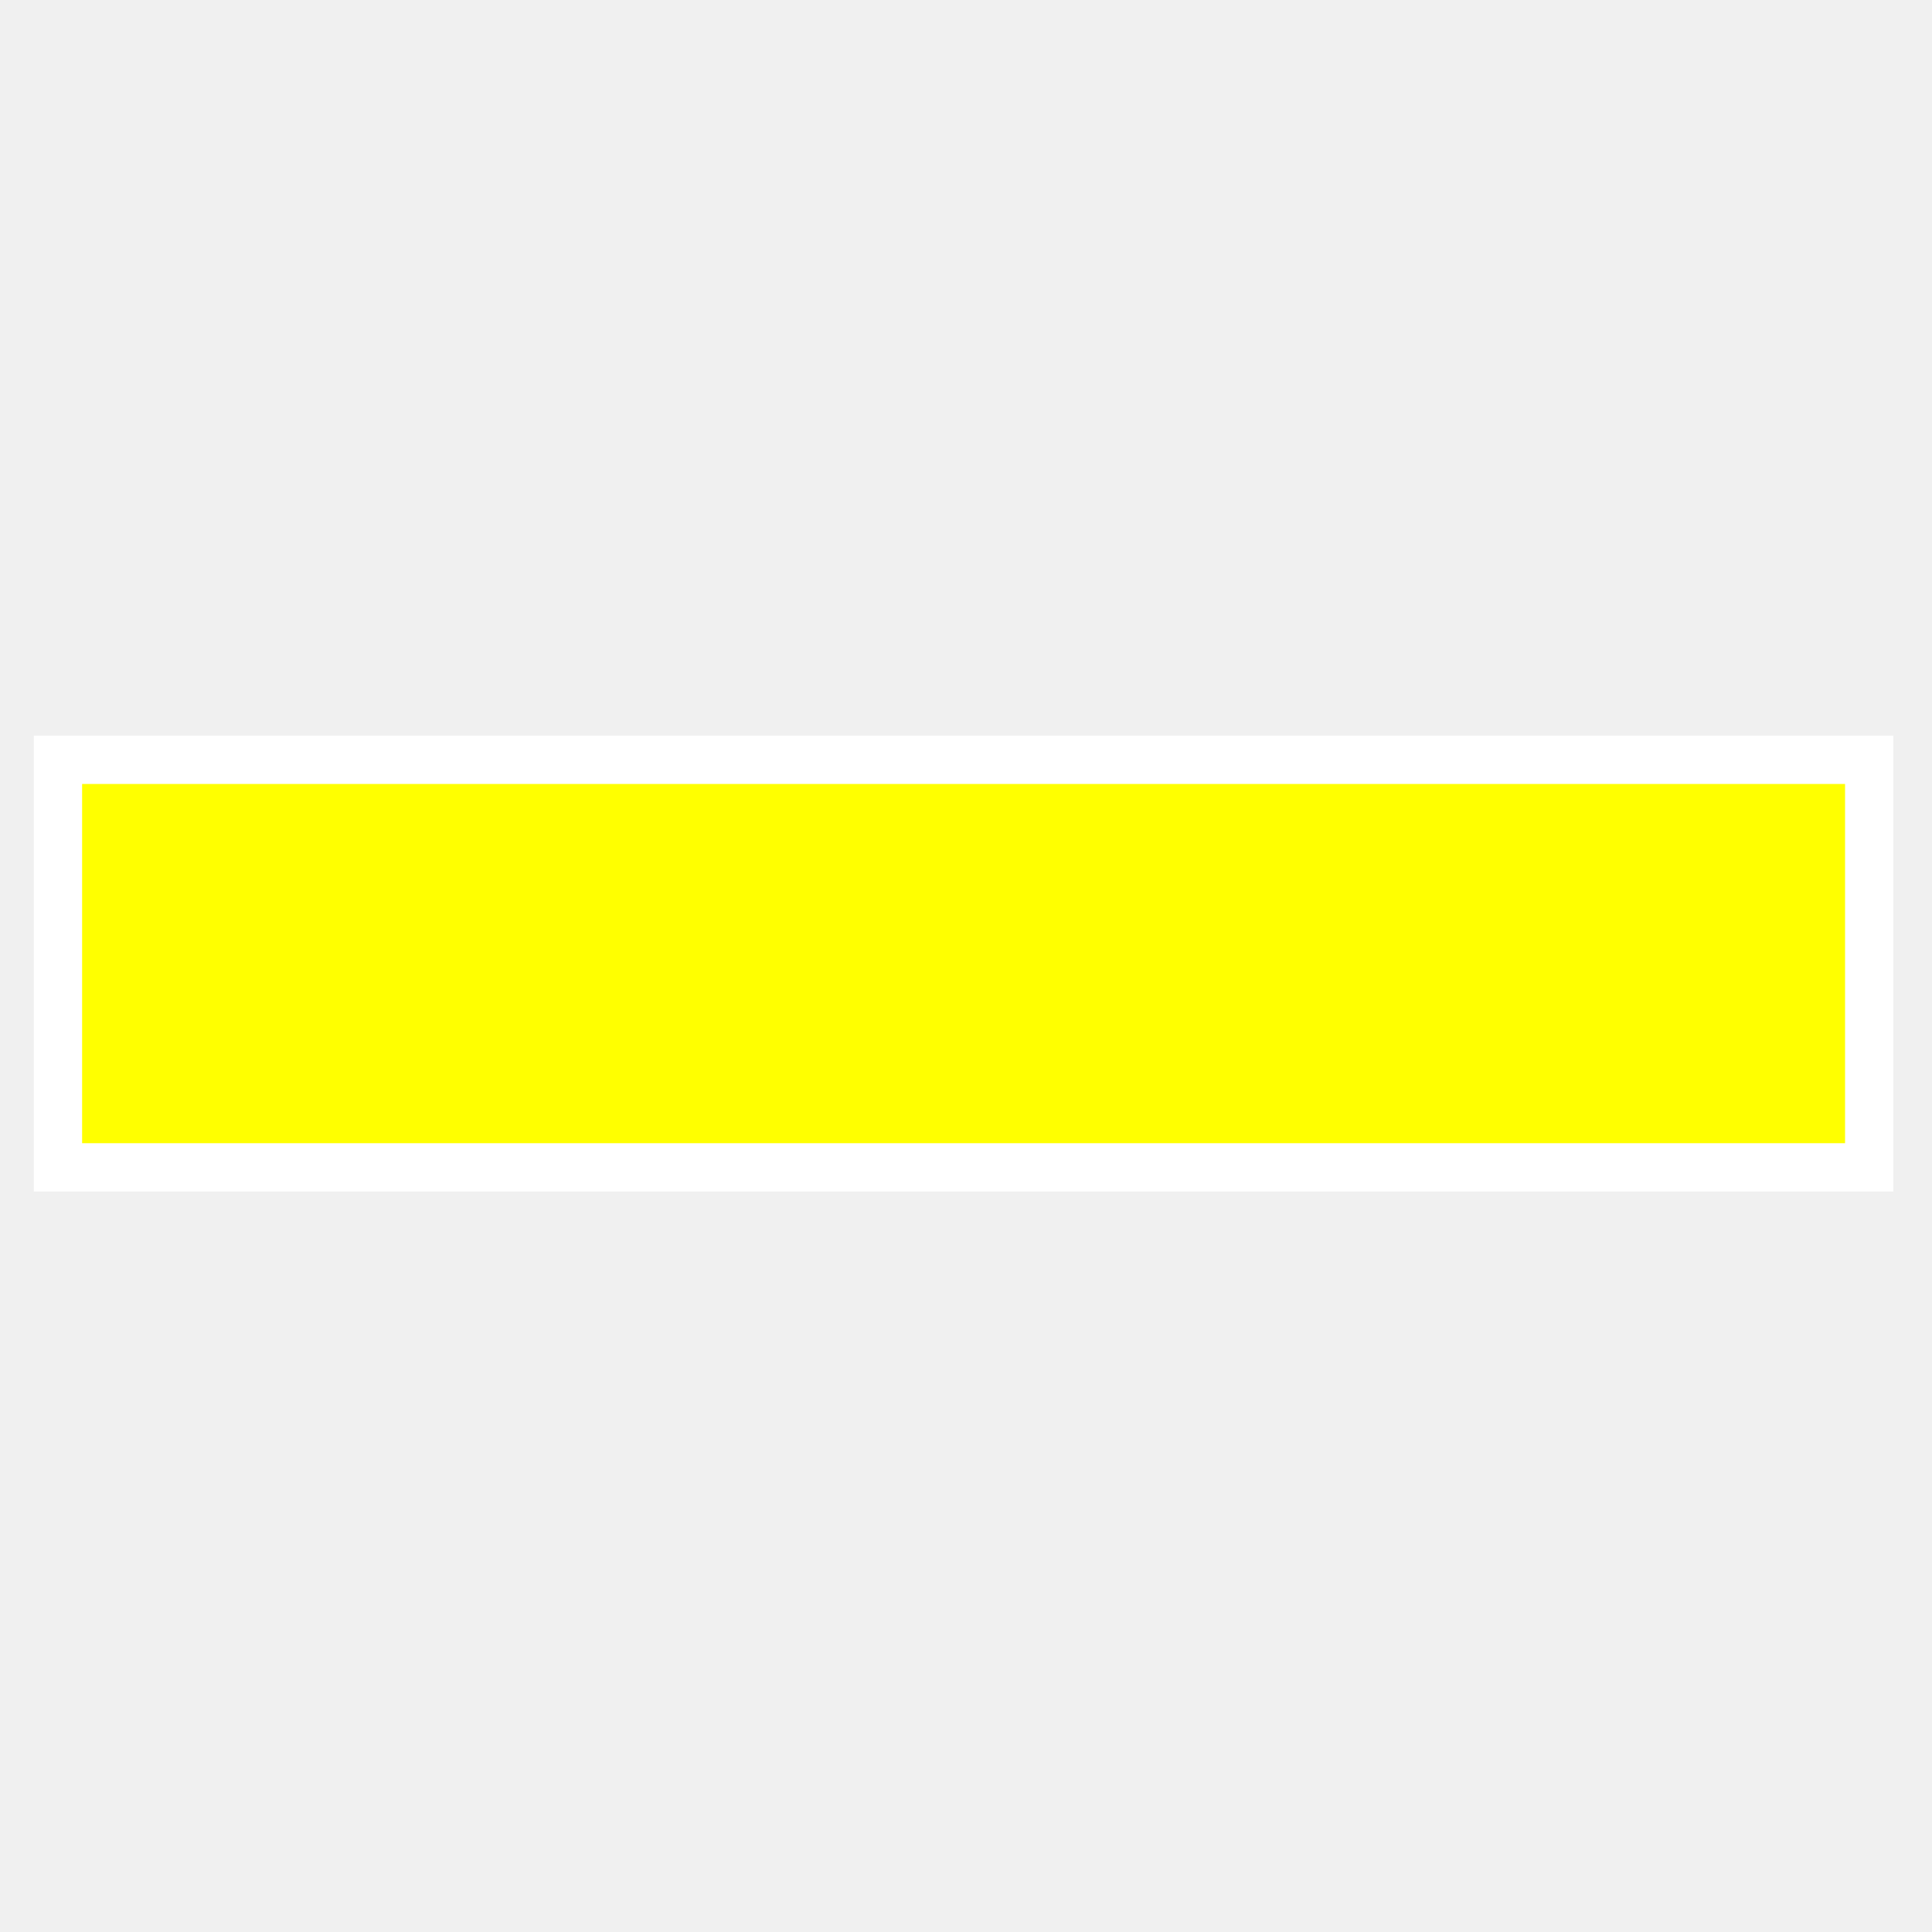
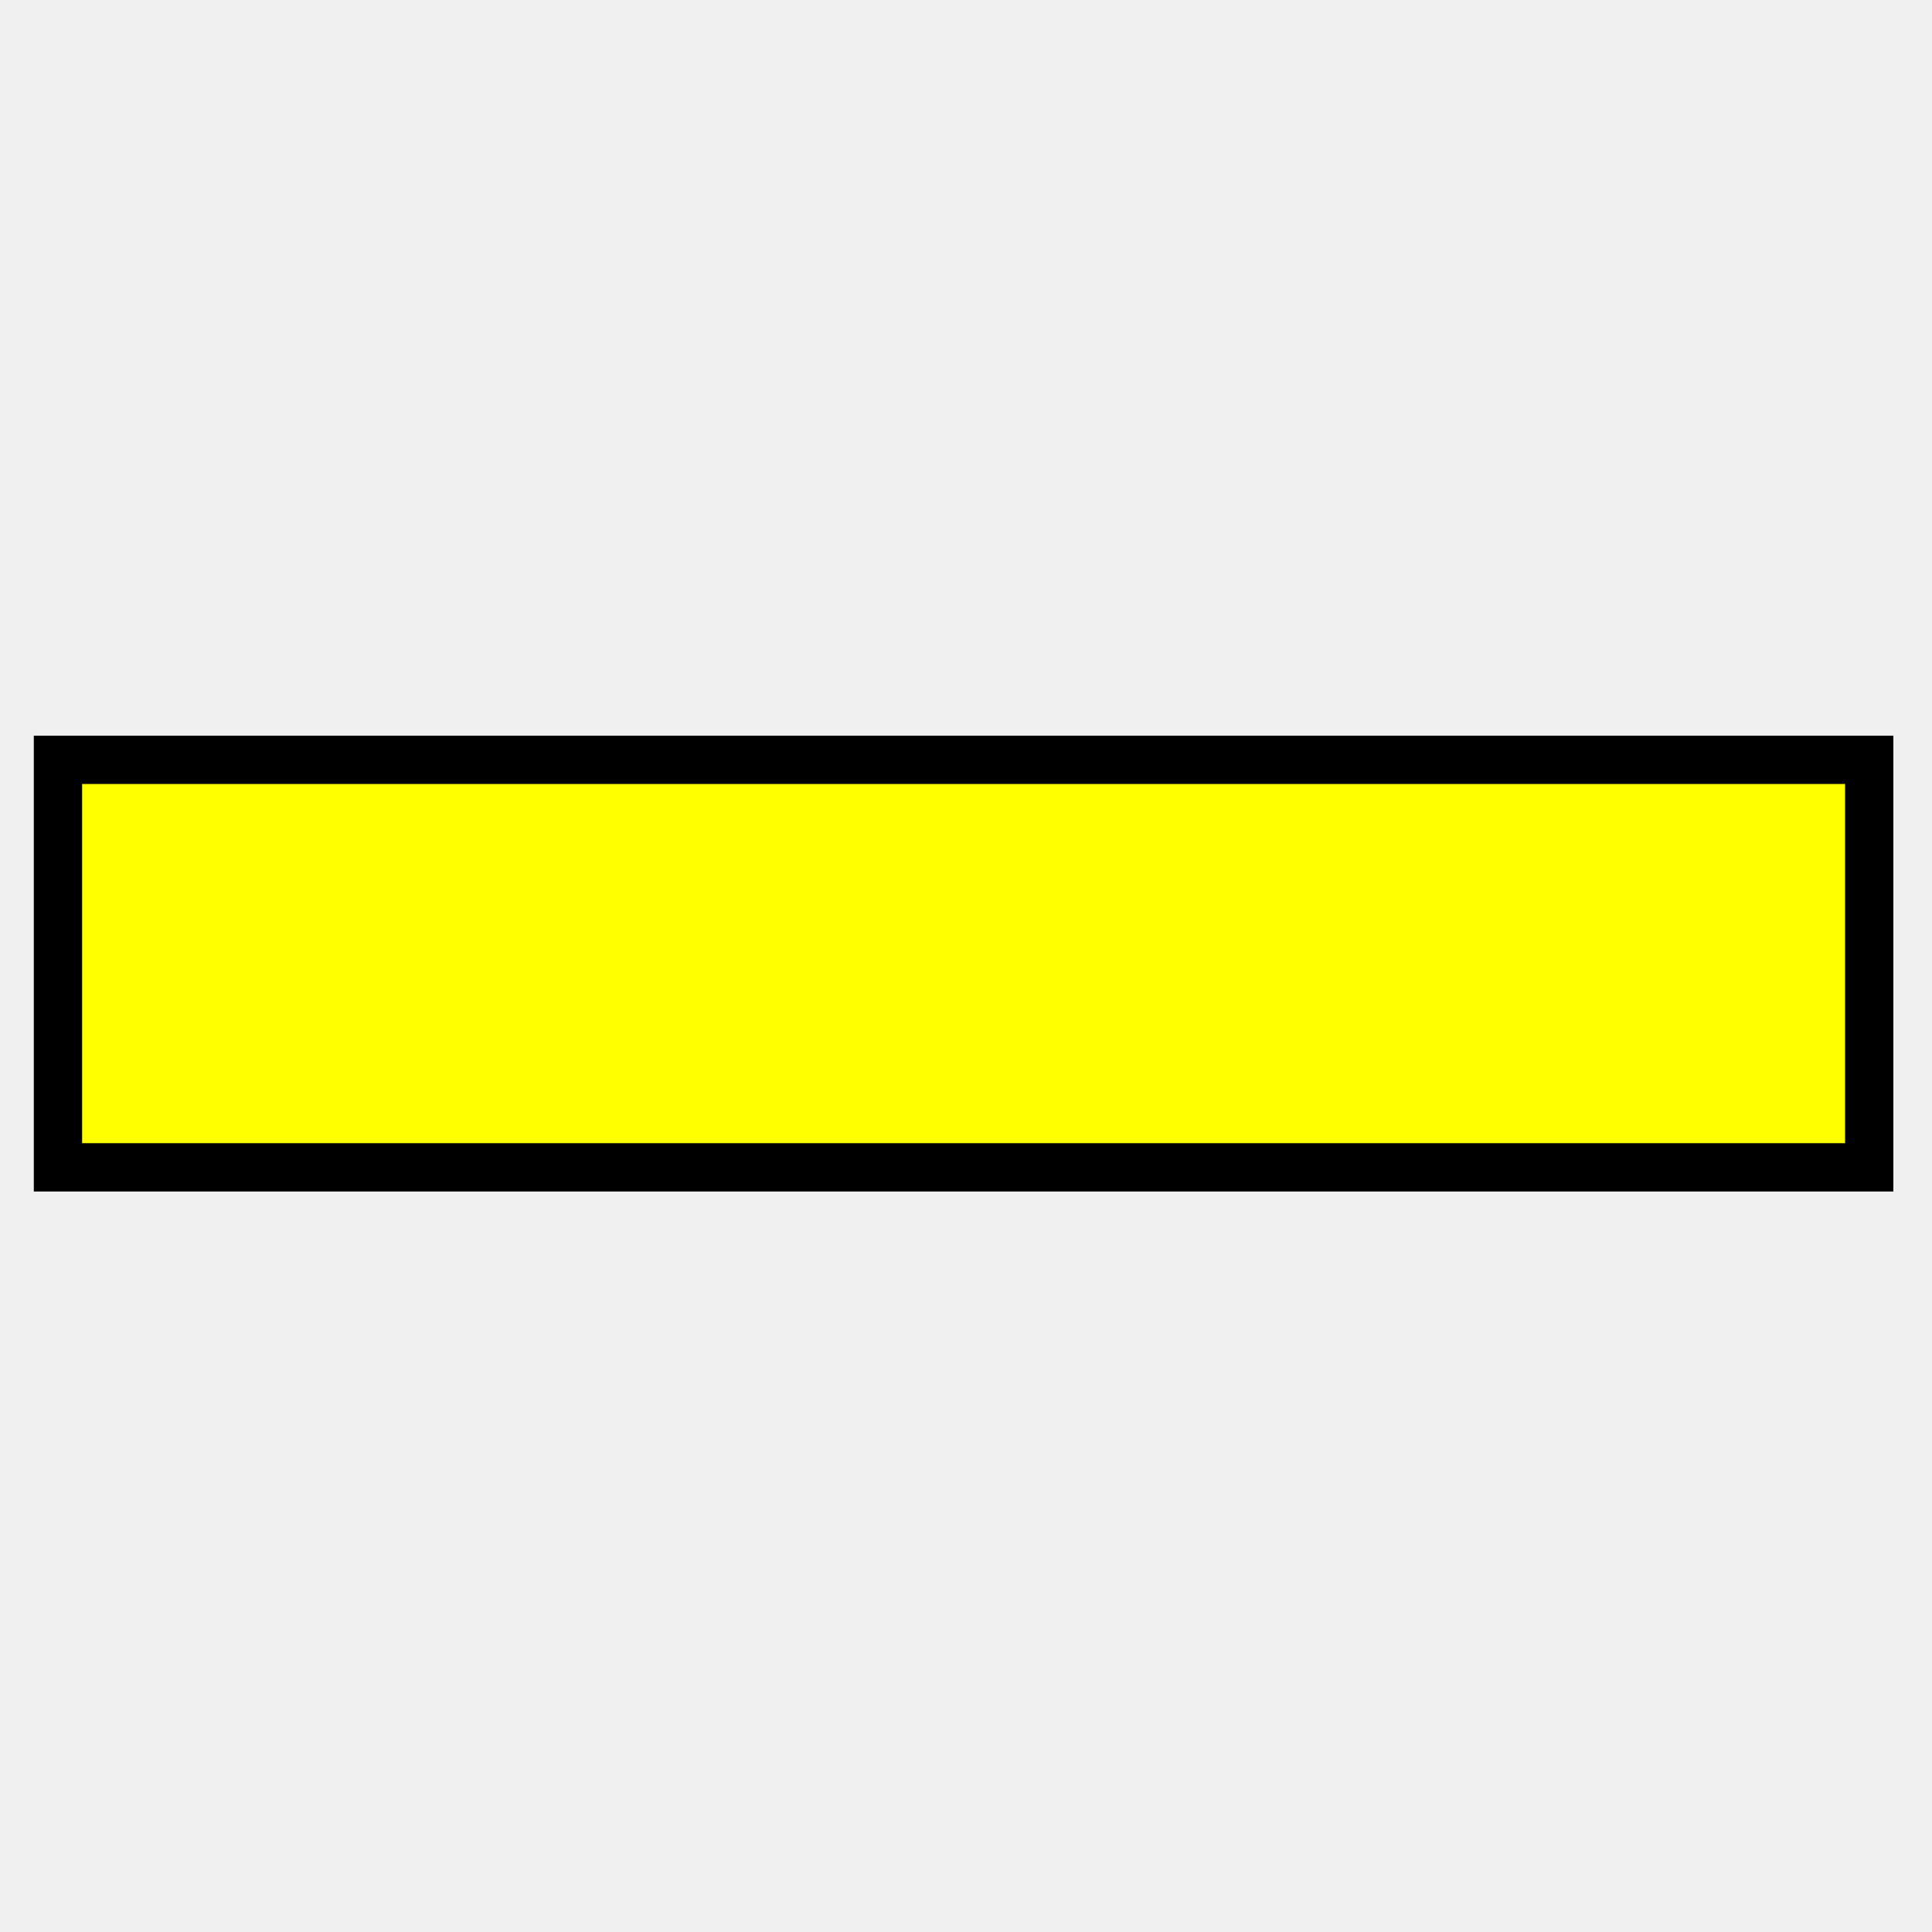
<svg xmlns="http://www.w3.org/2000/svg" version="1.1" id="_0.SNG-U----------" x="0px" y="0px" width="400px" height="400px" viewBox="0 0 400 400" enable-background="new 0 0 400 400" xml:space="preserve">
  <defs id="defs3045" />
-   <rect x="12" y="157.313" width="375" height="84.375" id="rect3041" style="fill:#ffff00;stroke:#ffffff;stroke-width:10" />
+   <rect x="12" y="157.313" width="375" height="84.375" id="rect3041" style="fill:#ffff00;stroke:#000000;stroke-width:10" />
</svg>
